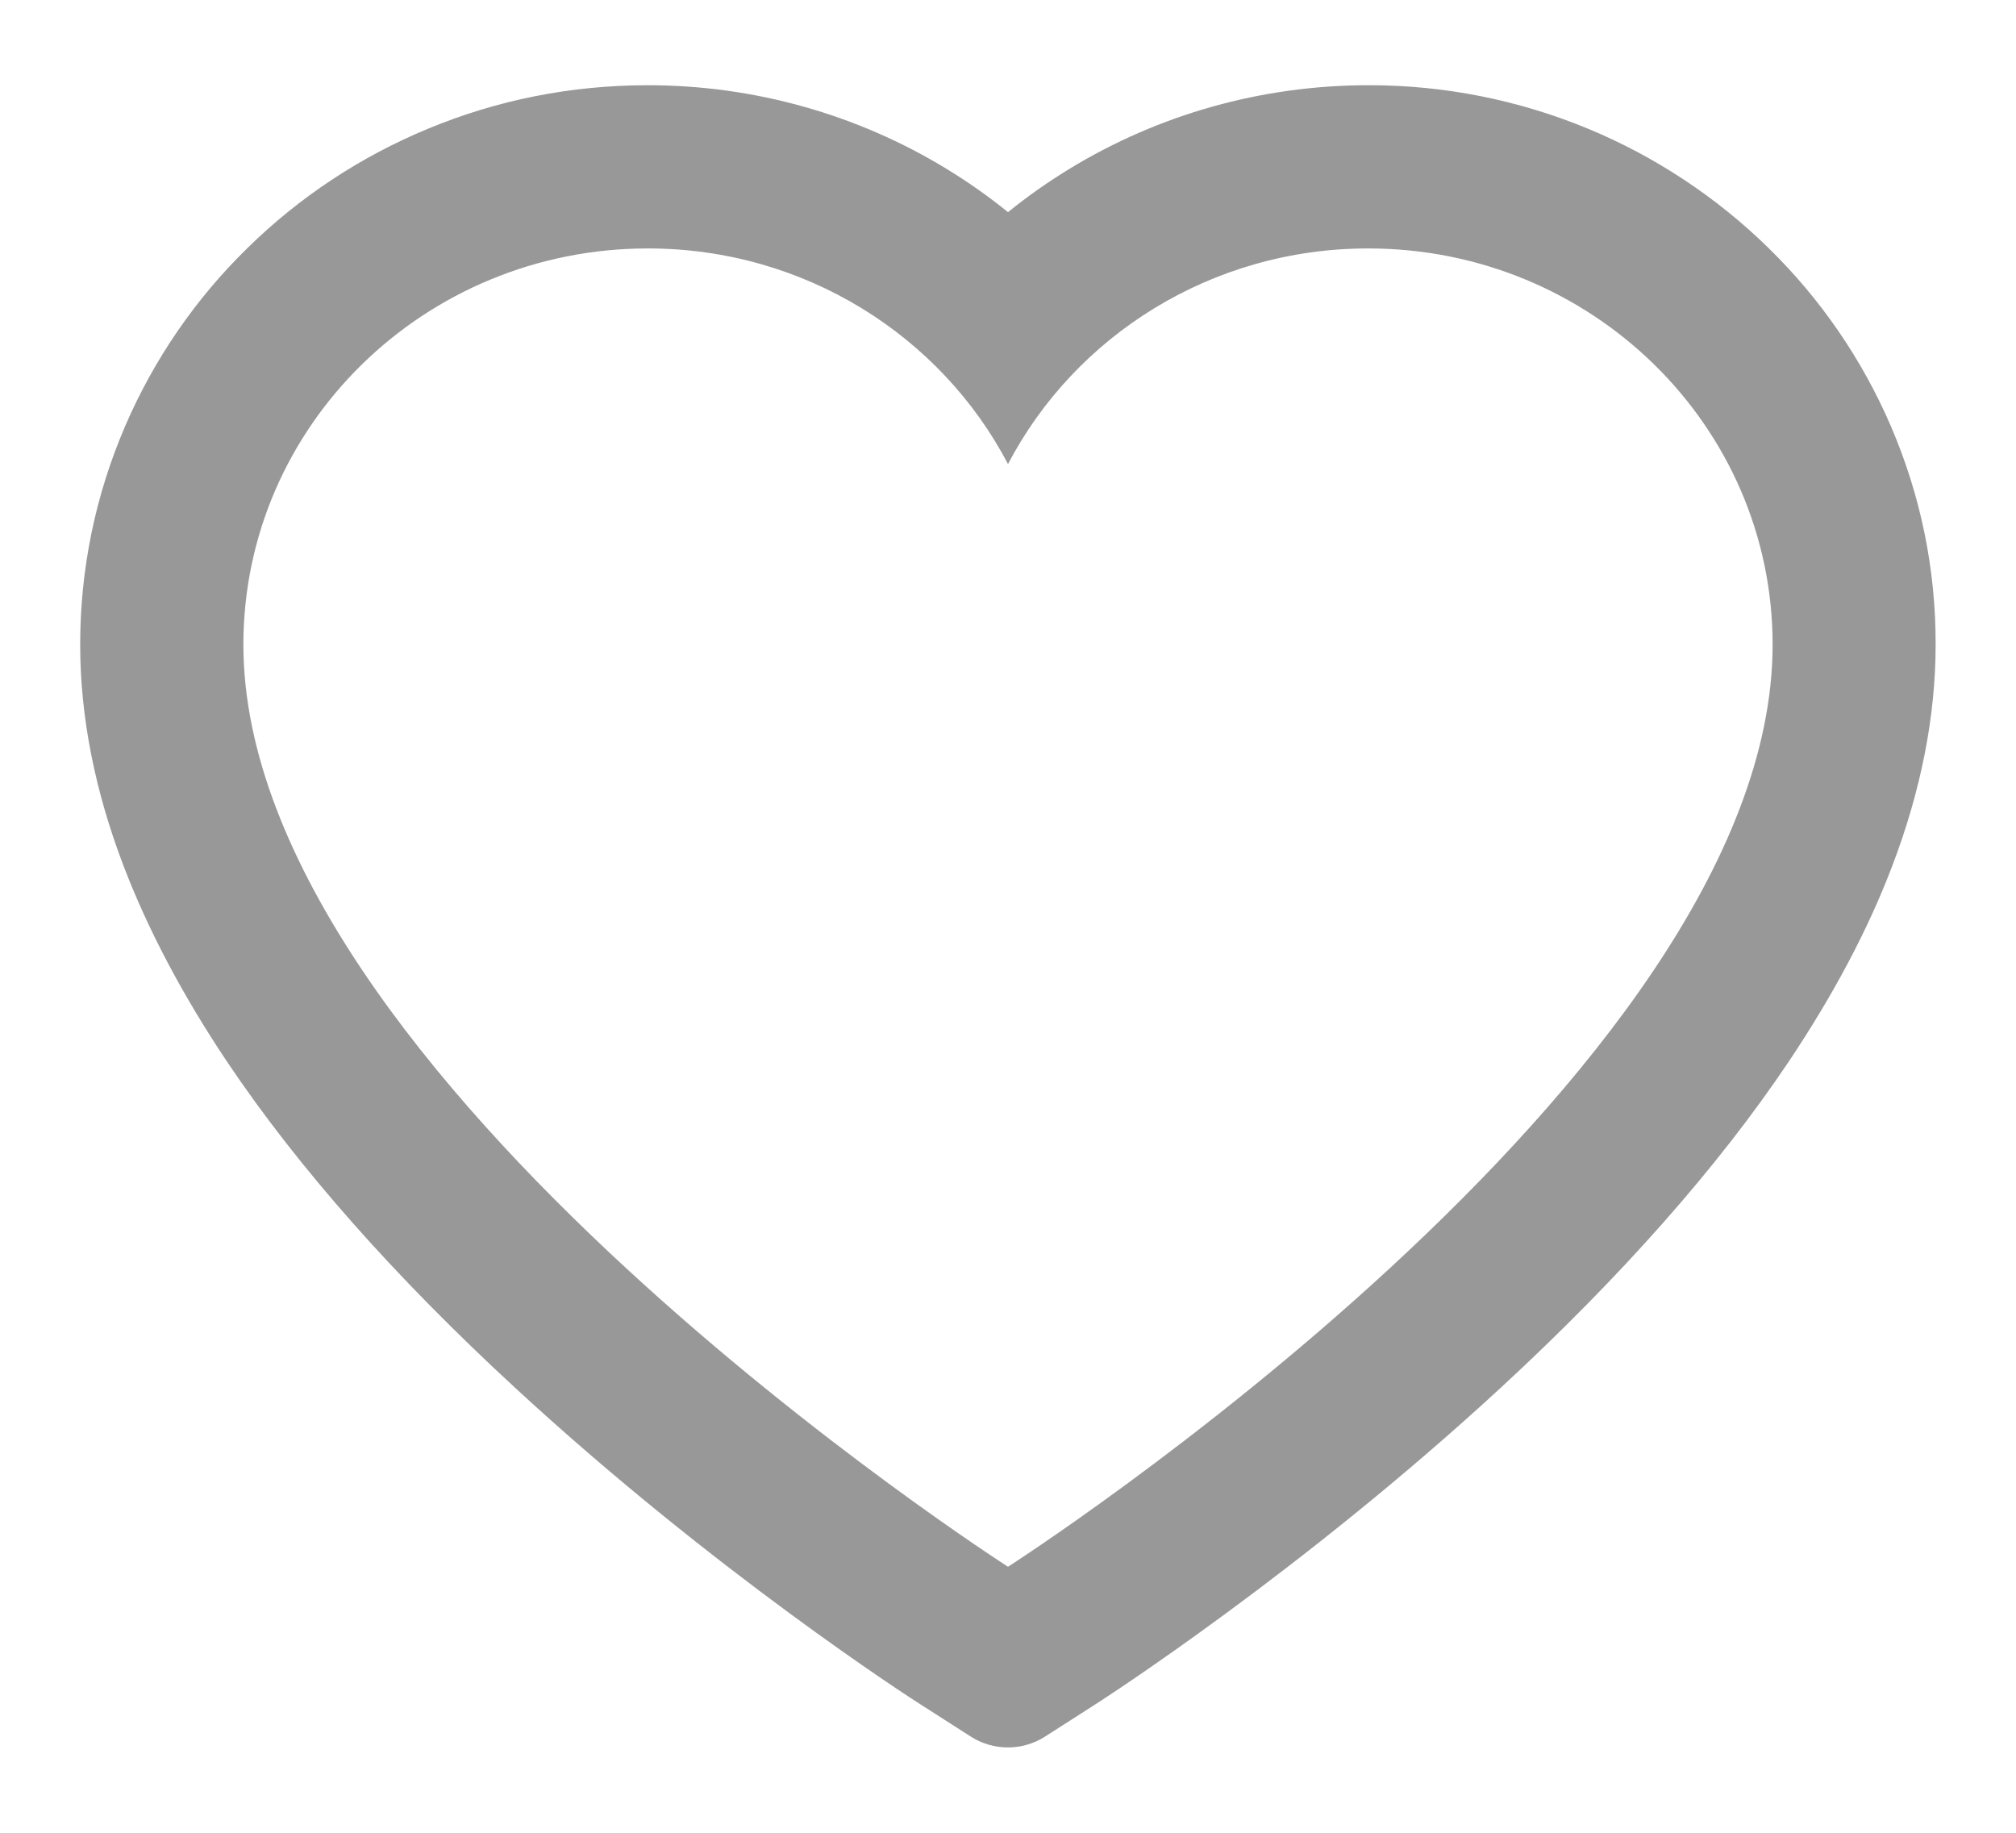
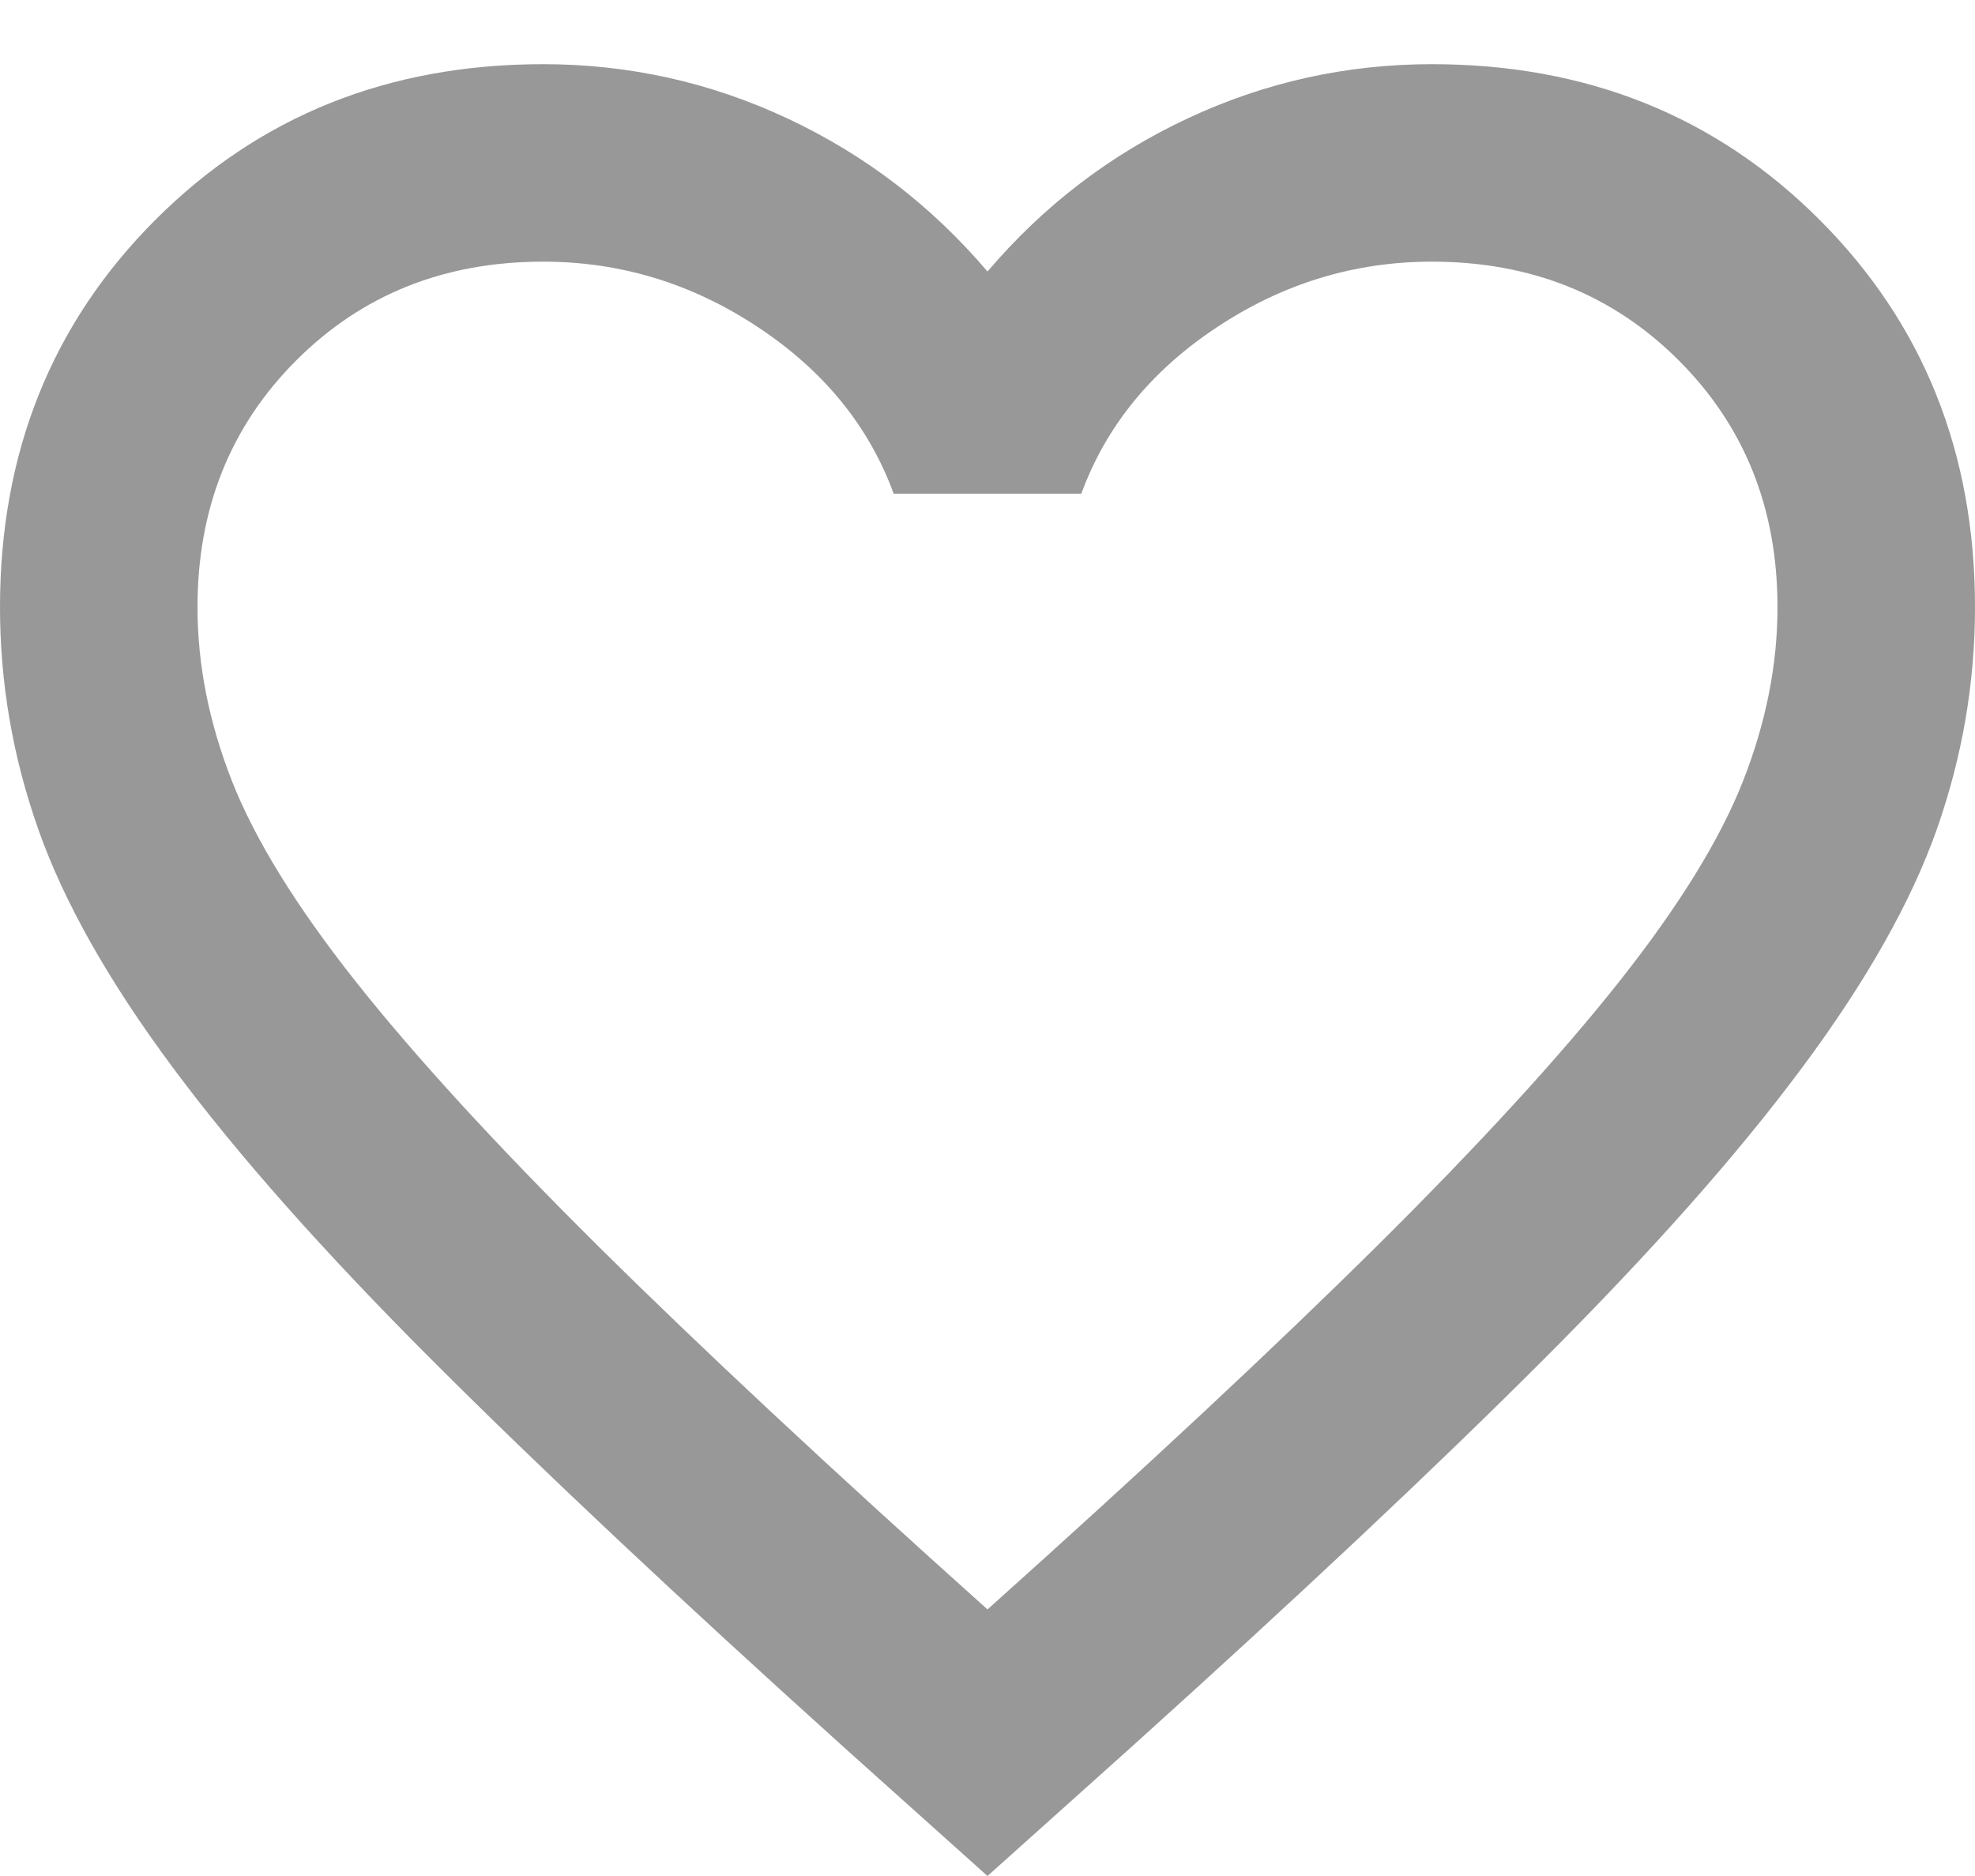
- <svg xmlns="http://www.w3.org/2000/svg" width="22" height="20" viewBox="0 0 22 20" fill="none">
-   <path d="M20.633 4.647C20.319 3.919 19.866 3.26 19.299 2.706C18.732 2.151 18.064 1.709 17.331 1.405C16.57 1.09 15.754 0.928 14.931 0.93C13.775 0.93 12.648 1.246 11.668 1.844C11.434 1.987 11.211 2.144 11 2.315C10.789 2.144 10.566 1.987 10.332 1.844C9.352 1.246 8.225 0.93 7.07 0.93C6.237 0.93 5.431 1.089 4.67 1.405C3.934 1.71 3.27 2.148 2.701 2.706C2.134 3.26 1.681 3.919 1.367 4.647C1.041 5.404 0.875 6.208 0.875 7.035C0.875 7.816 1.034 8.629 1.351 9.456C1.616 10.148 1.995 10.865 2.48 11.589C3.249 12.735 4.306 13.931 5.619 15.142C7.794 17.151 9.948 18.538 10.039 18.595L10.595 18.951C10.841 19.108 11.157 19.108 11.403 18.951L11.959 18.595C12.05 18.536 14.202 17.151 16.379 15.142C17.691 13.931 18.748 12.735 19.517 11.589C20.002 10.865 20.384 10.148 20.647 9.456C20.963 8.629 21.123 7.816 21.123 7.035C21.125 6.208 20.959 5.404 20.633 4.647ZM11 17.097C11 17.097 2.656 11.751 2.656 7.035C2.656 4.647 4.632 2.711 7.07 2.711C8.783 2.711 10.269 3.667 11 5.064C11.731 3.667 13.217 2.711 14.931 2.711C17.368 2.711 19.344 4.647 19.344 7.035C19.344 11.751 11 17.097 11 17.097Z" fill="#999898" />
+ <svg xmlns="http://www.w3.org/2000/svg" width="20" height="19" viewBox="0 0 20 19" fill="none">
+   <path d="M10 19L8.55 17.7C6.867 16.183 5.475 14.875 4.375 13.775C3.275 12.675 2.4 11.688 1.75 10.812C1.1 9.938 0.646 9.133 0.388 8.4C0.129 7.667 0 6.917 0 6.15C0 4.583 0.525 3.275 1.575 2.225C2.625 1.175 3.933 0.65 5.5 0.65C6.367 0.65 7.192 0.833 7.975 1.2C8.758 1.567 9.433 2.083 10 2.75C10.567 2.083 11.242 1.567 12.025 1.2C12.808 0.833 13.633 0.65 14.5 0.65C16.067 0.65 17.375 1.175 18.425 2.225C19.475 3.275 20 4.583 20 6.15C20 6.917 19.871 7.667 19.613 8.4C19.354 9.133 18.9 9.938 18.25 10.812C17.6 11.688 16.725 12.675 15.625 13.775C14.525 14.875 13.133 16.183 11.45 17.7L10 19ZM10 16.3C11.6 14.867 12.917 13.637 13.95 12.613C14.983 11.588 15.8 10.696 16.4 9.938C17 9.179 17.417 8.504 17.65 7.913C17.883 7.321 18 6.733 18 6.15C18 5.15 17.667 4.317 17 3.65C16.333 2.983 15.5 2.65 14.5 2.65C13.717 2.65 12.992 2.871 12.325 3.313C11.658 3.754 11.2 4.317 10.95 5H9.05C8.8 4.317 8.342 3.754 7.675 3.313C7.008 2.871 6.283 2.65 5.5 2.65C4.5 2.65 3.667 2.983 3 3.65C2.333 4.317 2 5.15 2 6.15C2 6.733 2.117 7.321 2.35 7.913C2.583 8.504 3 9.179 3.6 9.938C4.2 10.696 5.017 11.588 6.05 12.613C7.083 13.637 8.4 14.867 10 16.3Z" fill="#999898" />
</svg>
